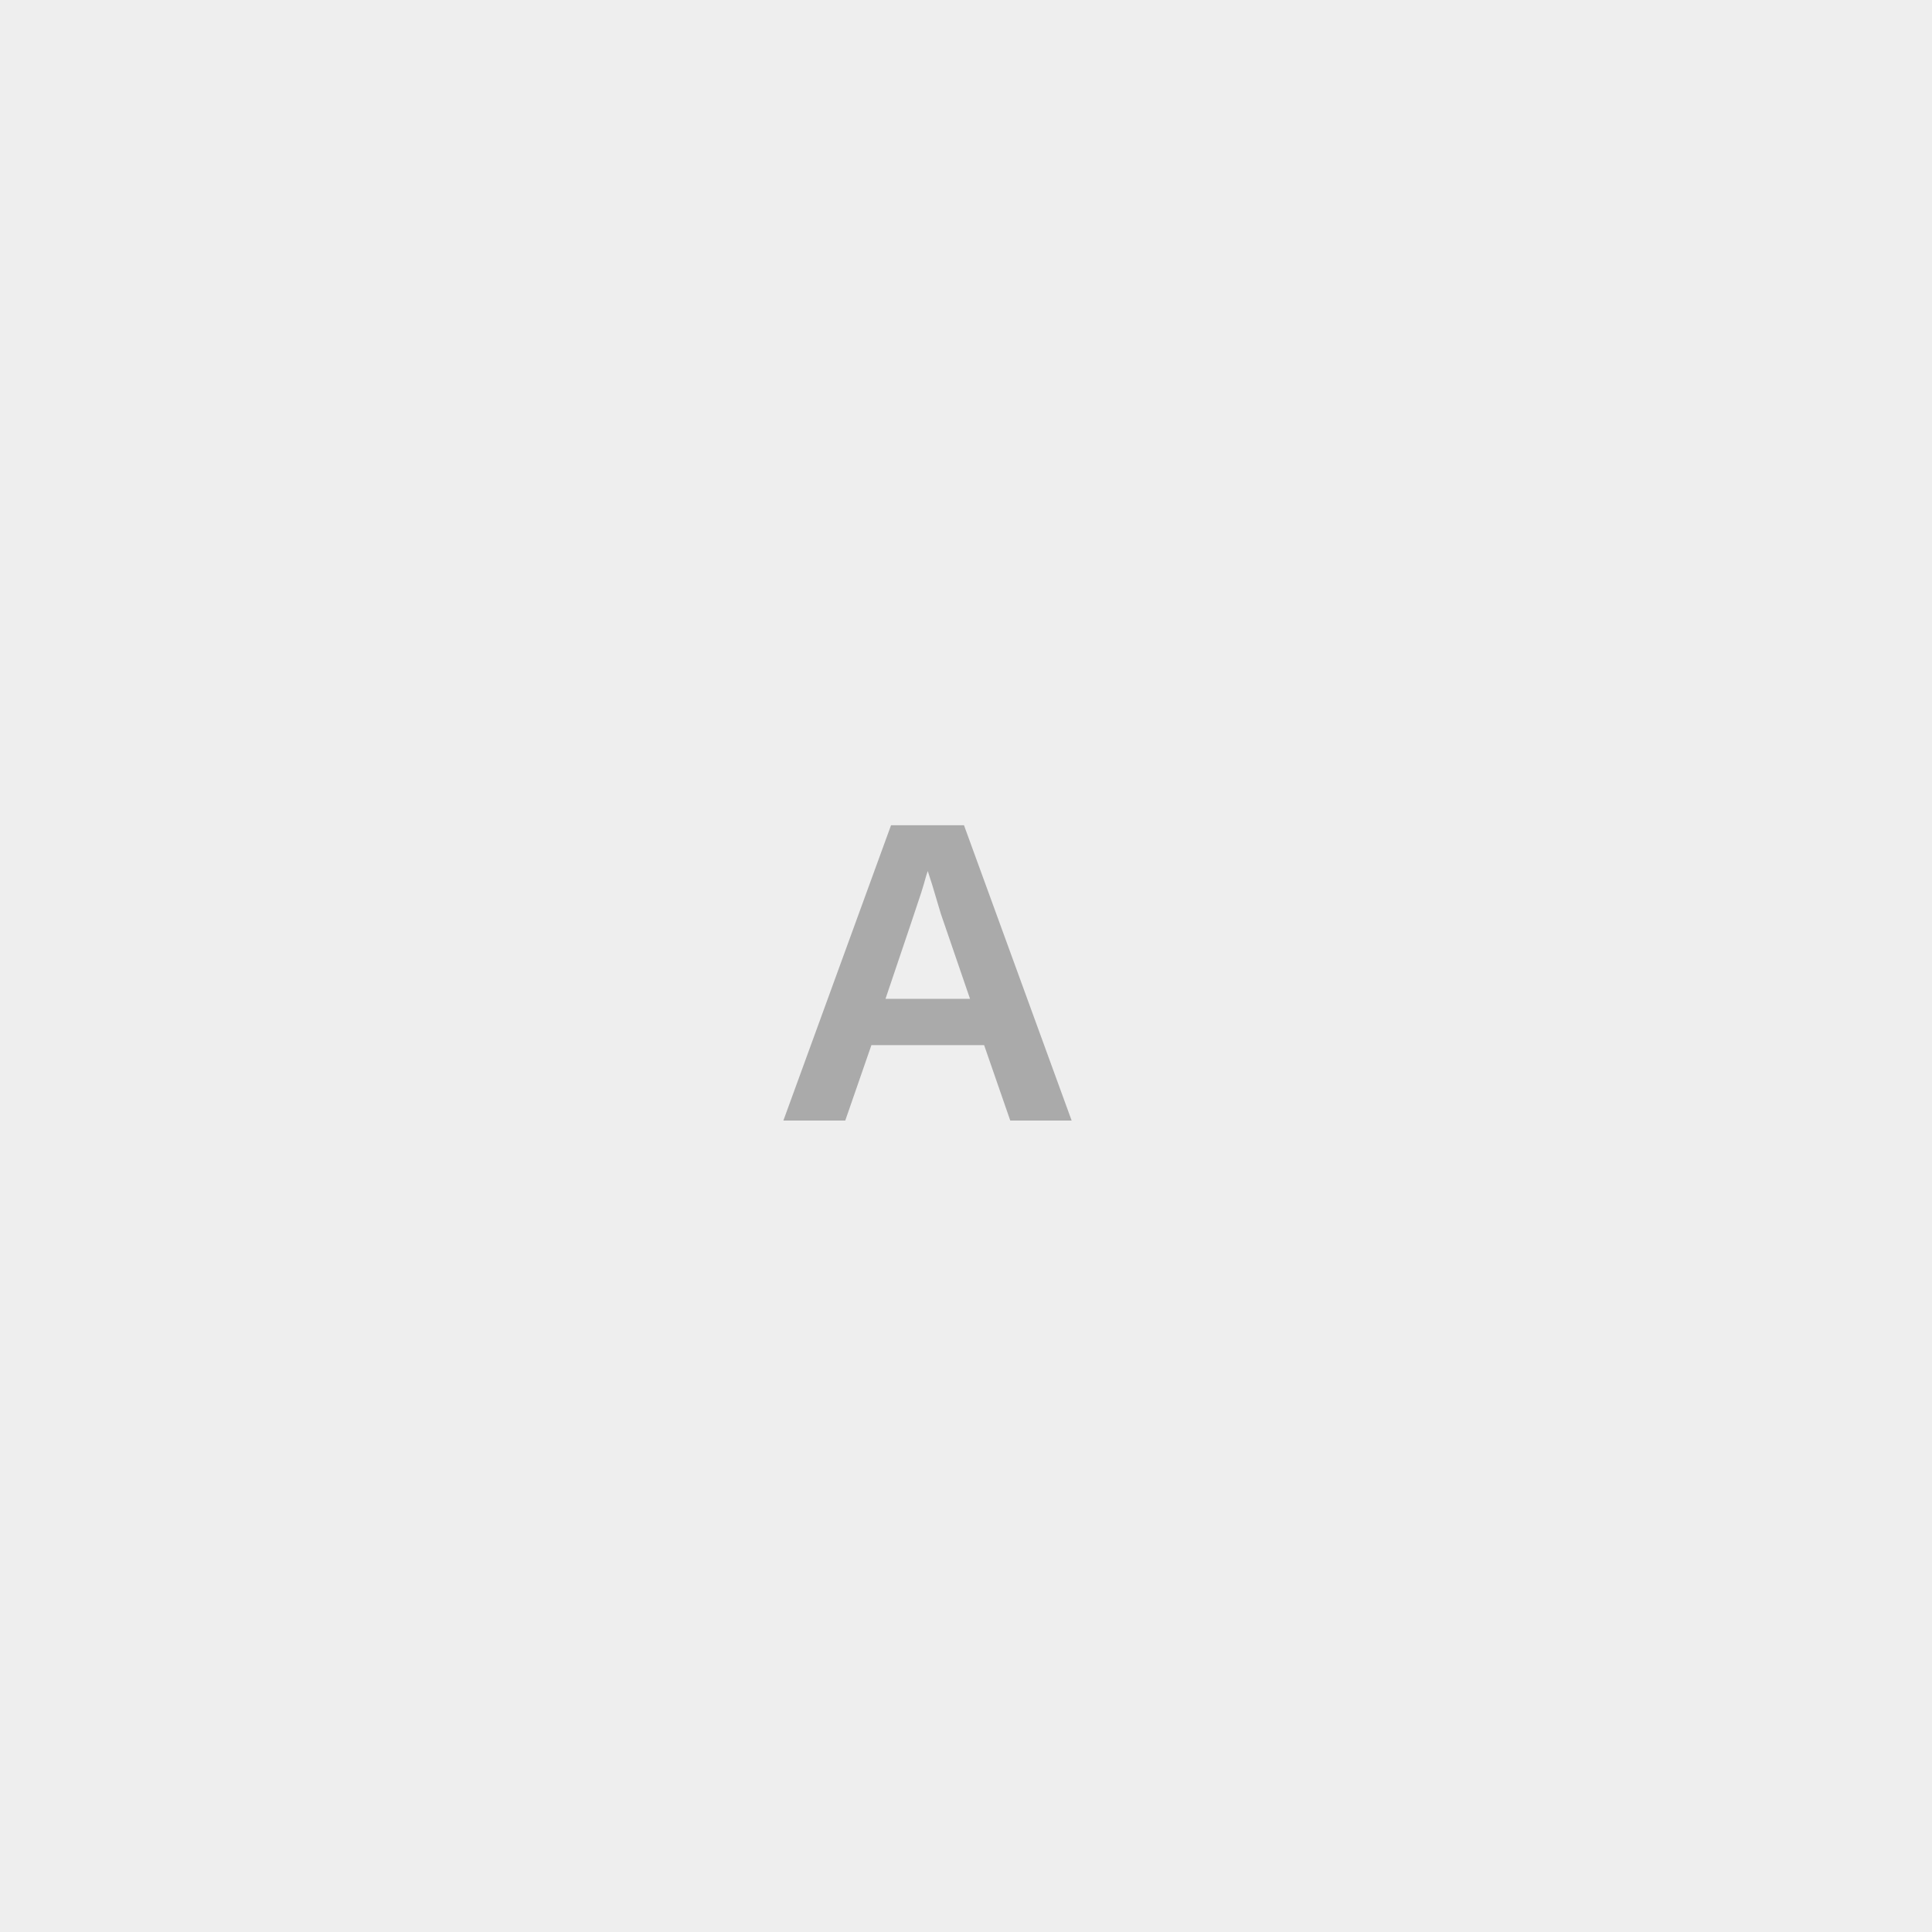
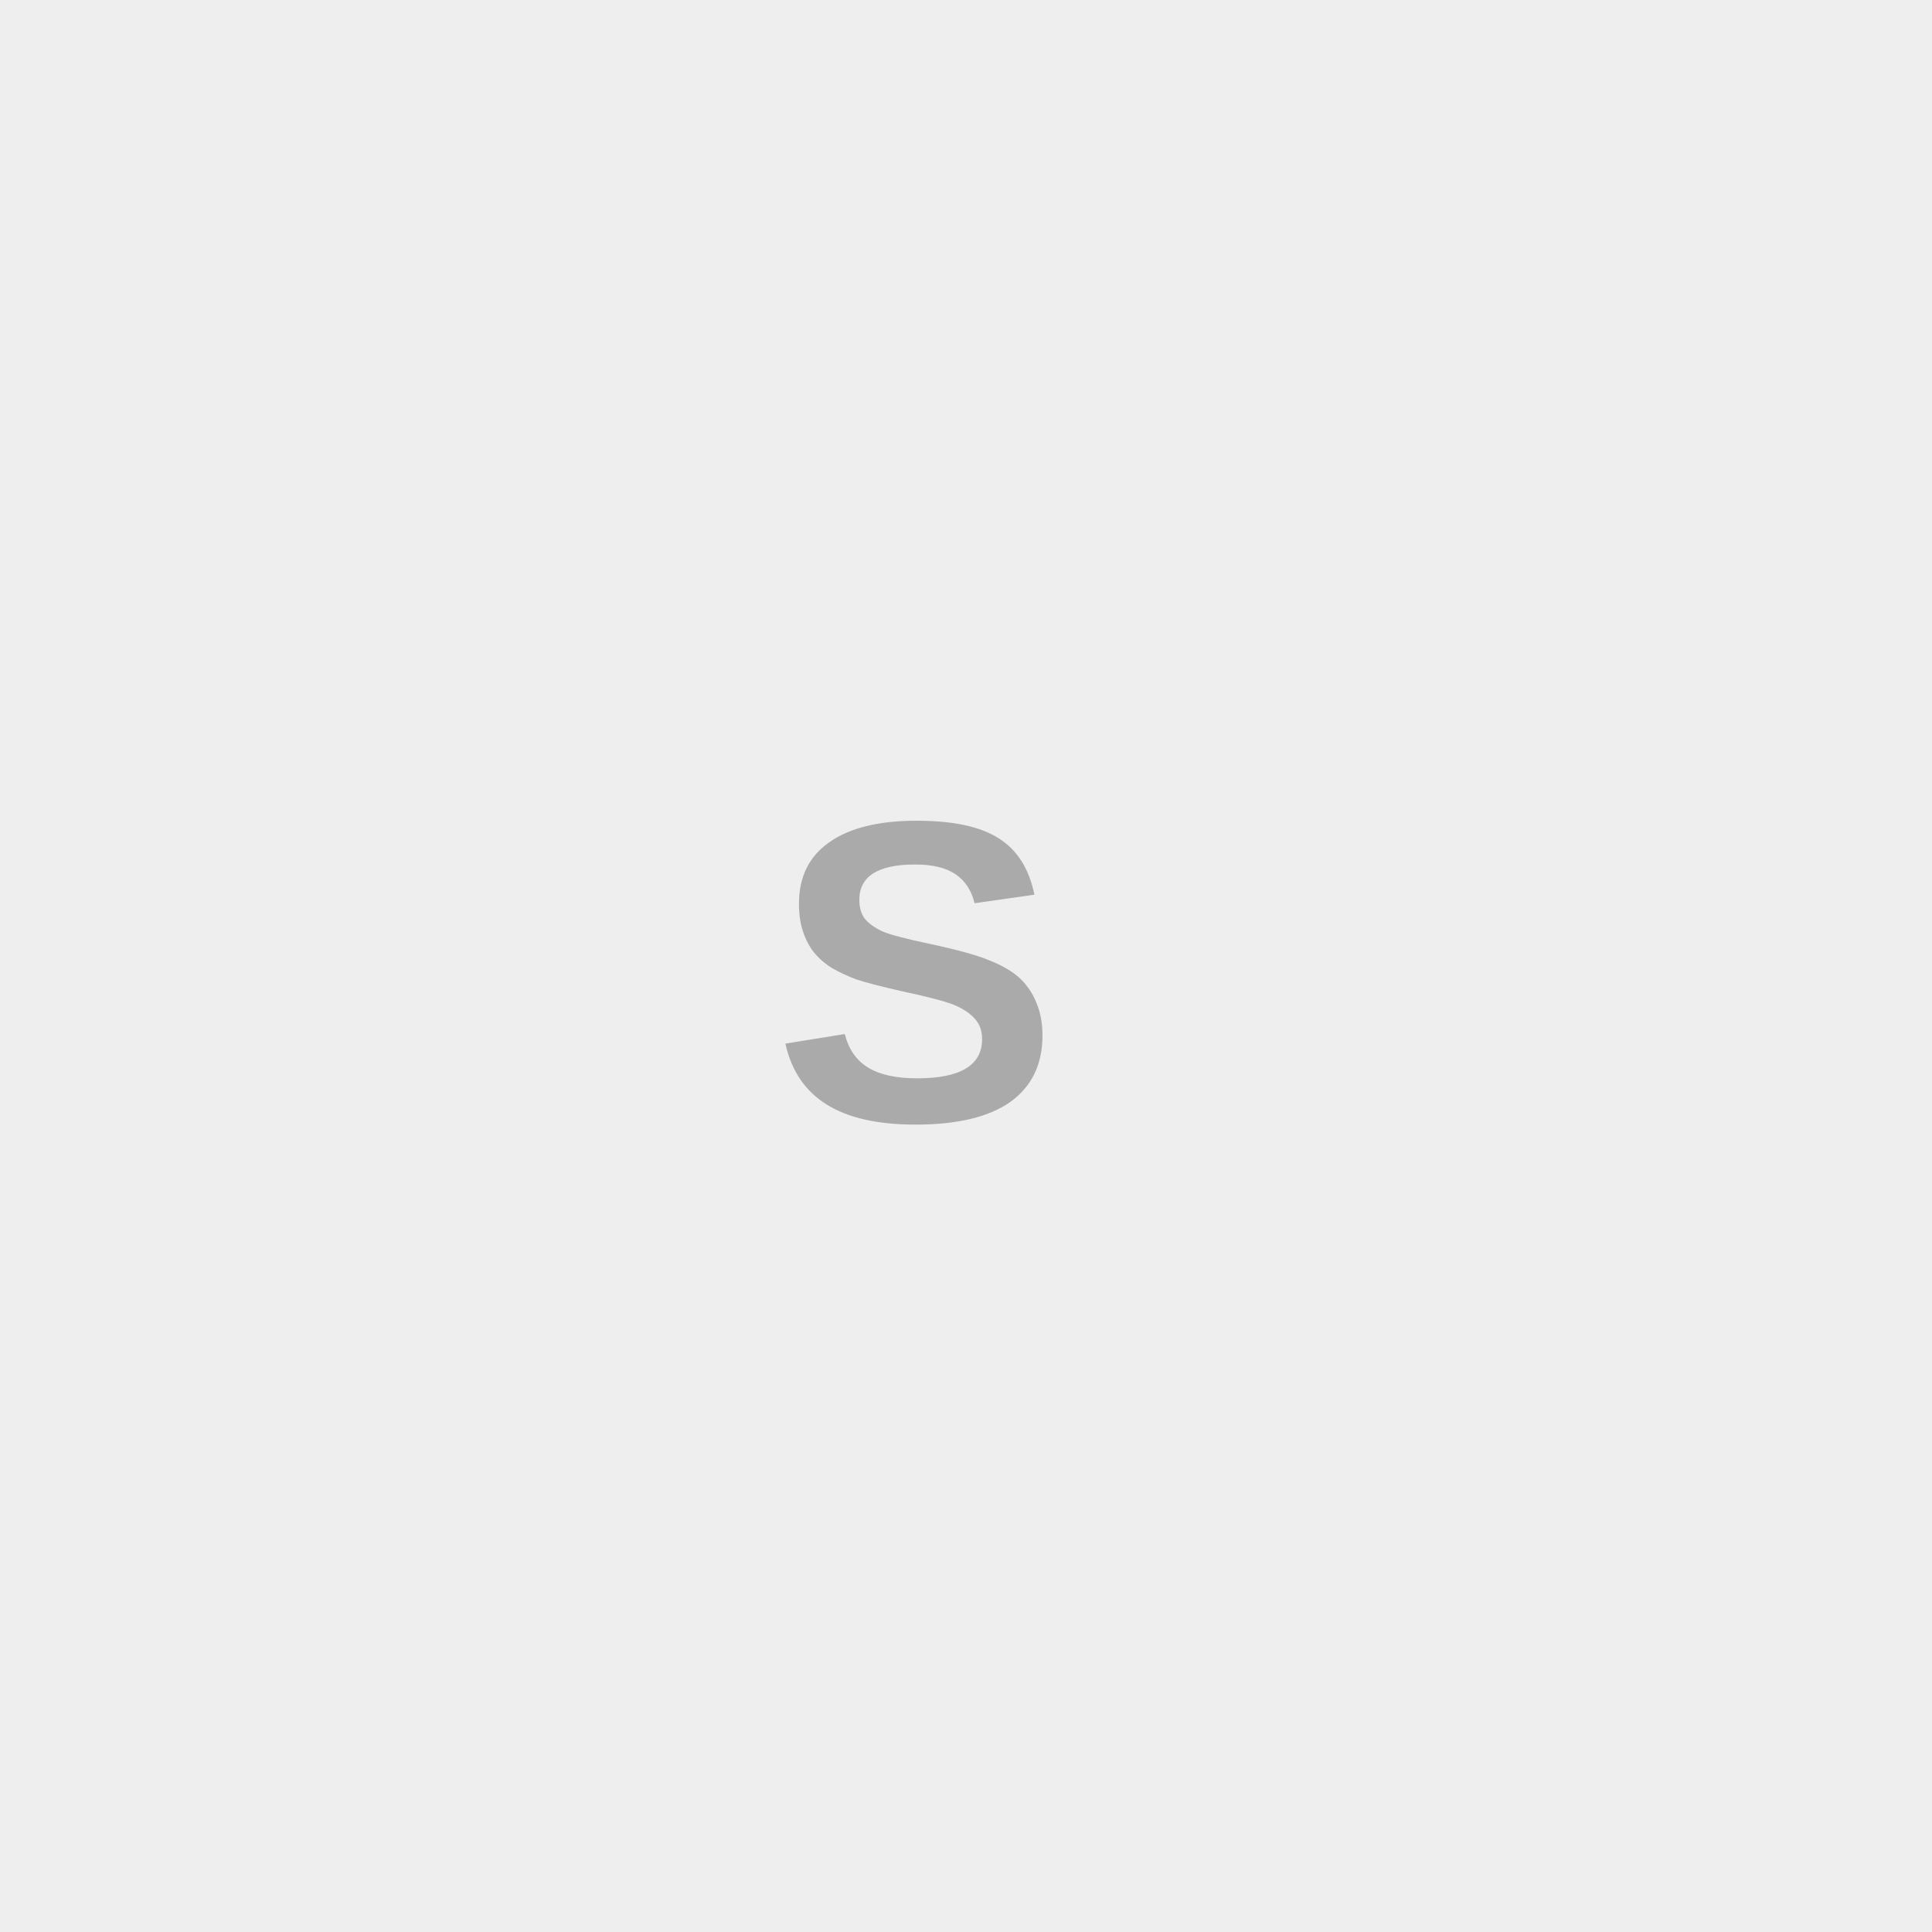
- <svg xmlns="http://www.w3.org/2000/svg" width="60" height="60" viewBox="0 0 60 60" preserveAspectRatio="none">
-   <defs>
-     <style type="text/css">#holder_1583a6d0ce3 text { fill:#AAAAAA;font-weight:bold;font-family:Arial, Helvetica, Open Sans, sans-serif, monospace;font-size:10pt } </style>
+ <svg xmlns="http://www.w3.org/2000/svg" width="60" height="60" viewBox="0 0 60 60" preserveAspectRatio="none" version="1.1" id="svg13">
+   <defs id="defs4">
+     <style type="text/css" id="style2">#holder_1583a6d0ce3 text { fill:#AAAAAA;font-weight:bold;font-family:Arial, Helvetica, Open Sans, sans-serif, monospace;font-size:10pt } </style>
  </defs>
  <g id="holder_1583a6d0ce3">
-     <rect width="60" height="60" fill="#EEEEEE" />
-     <g>
-       <text x="24" y="34.8">A</text>
+     <rect width="60" height="60" fill="#EEEEEE" id="rect6" />
+     <g id="g10">
+       <text x="24" y="34.8" id="text8" style="font-weight:bold;font-size:13.333px;font-family:Arial, Helvetica, 'Open Sans', sans-serif, monospace;fill:#aaaaaa">S</text>
    </g>
  </g>
</svg>
